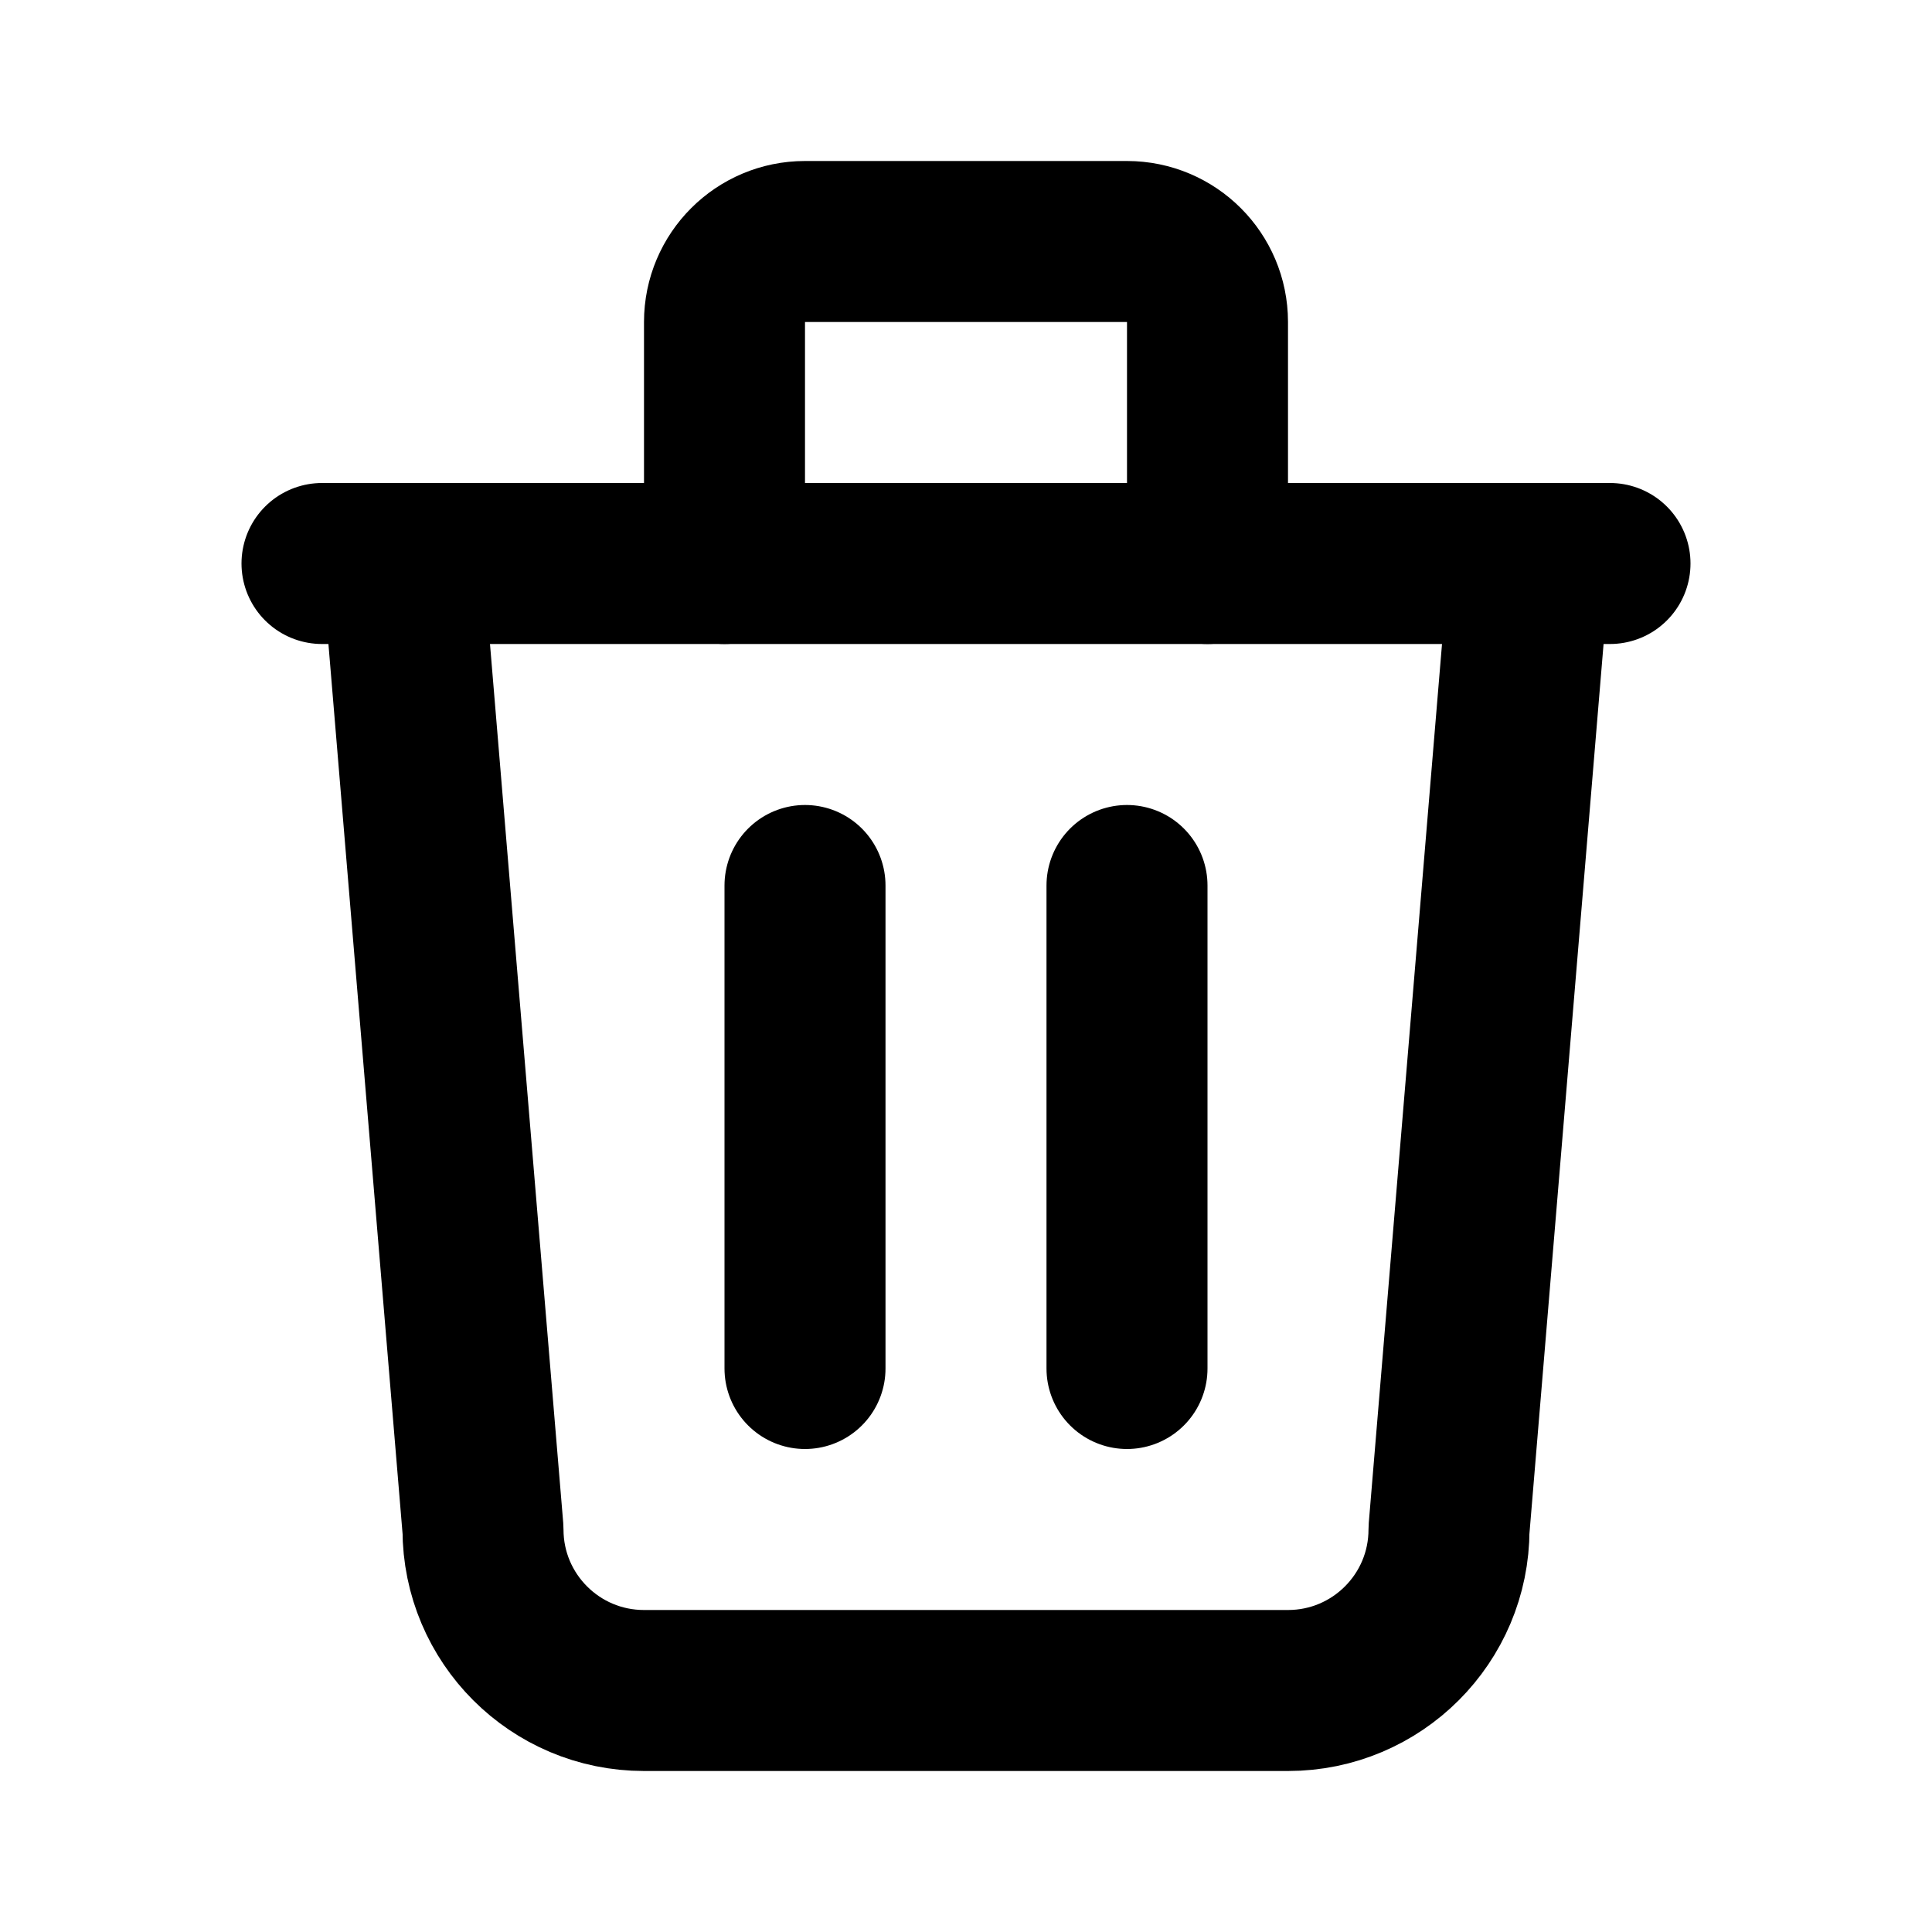
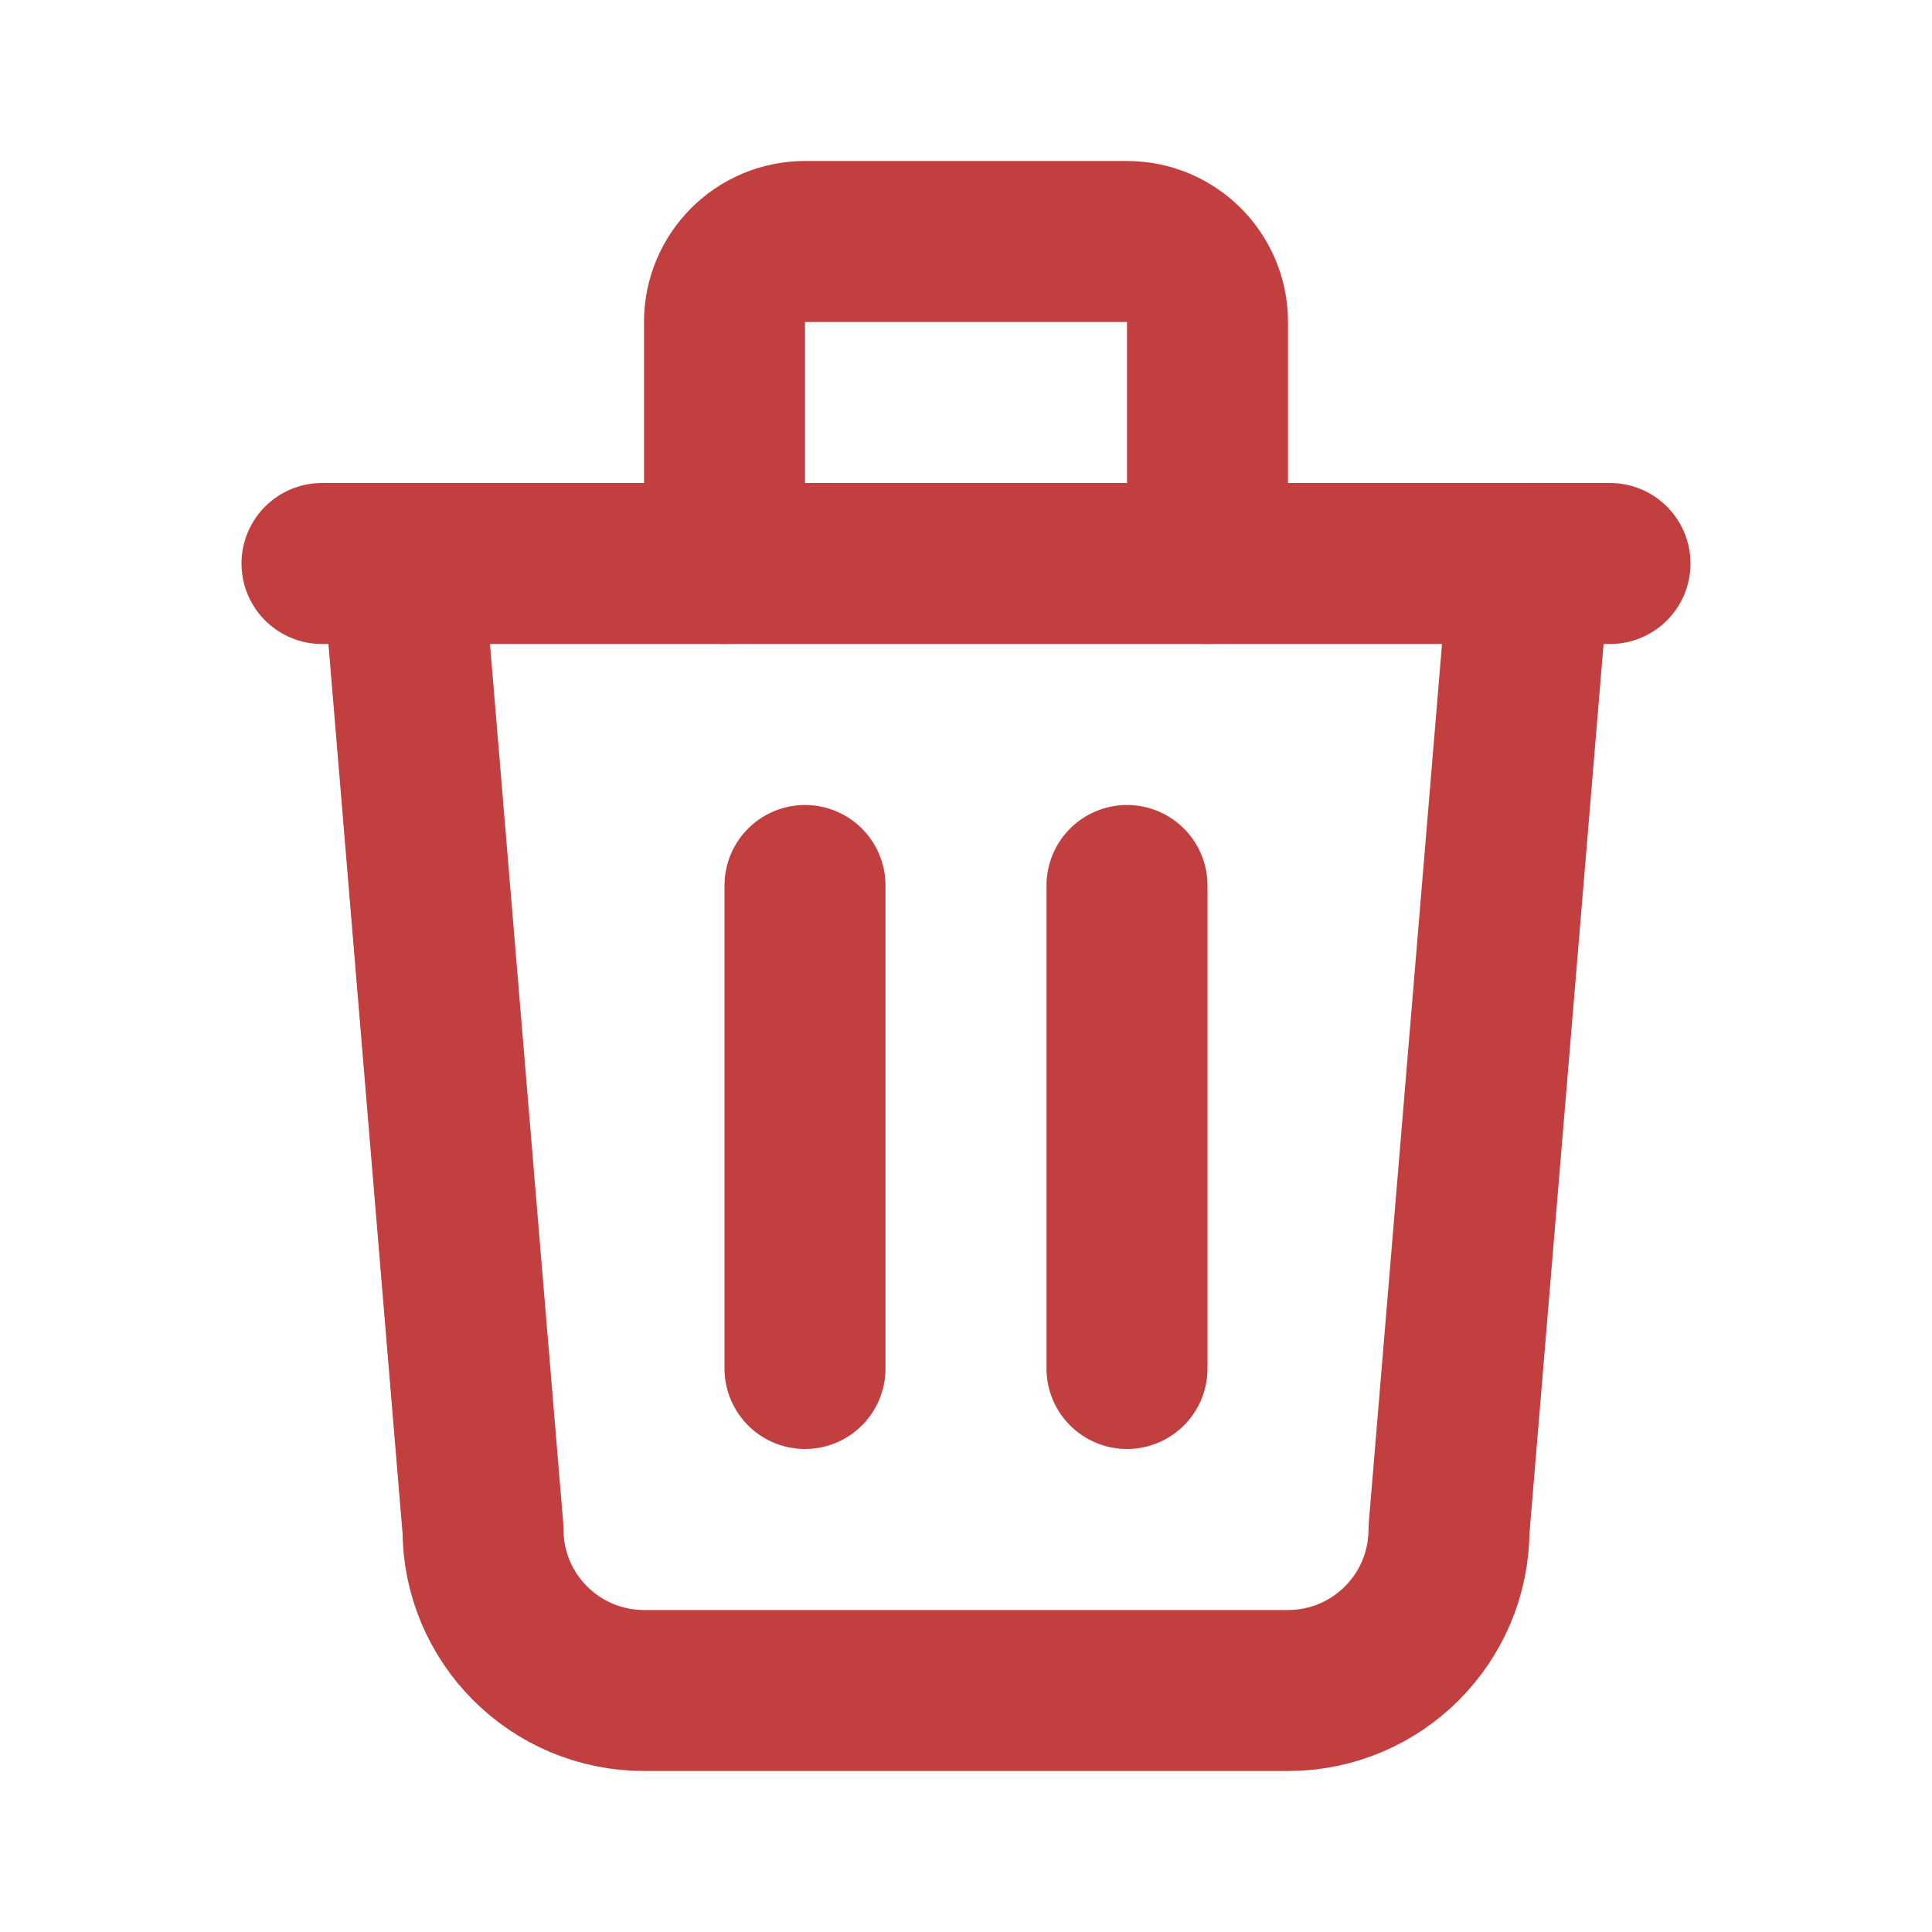
- <svg xmlns="http://www.w3.org/2000/svg" width="24" height="24" viewBox="0 0 24 24" fill="none" stroke="currentColor" stroke-width="2" stroke-linecap="round" stroke-linejoin="round">
+ <svg xmlns="http://www.w3.org/2000/svg" width="24" height="24" viewBox="0 0 24 24" fill="none" stroke="#C13F3F" stroke-width="2" stroke-linecap="round" stroke-linejoin="round">
  <path d="M4 7l16 0" />
  <path d="M10 11l0 6" />
  <path d="M14 11l0 6" />
  <path d="M5 7l1 12a2 2 0 0 0 2 2h8a2 2 0 0 0 2 -2l1 -12" />
  <path d="M9 7v-3a1 1 0 0 1 1 -1h4a1 1 0 0 1 1 1v3" />
</svg>
